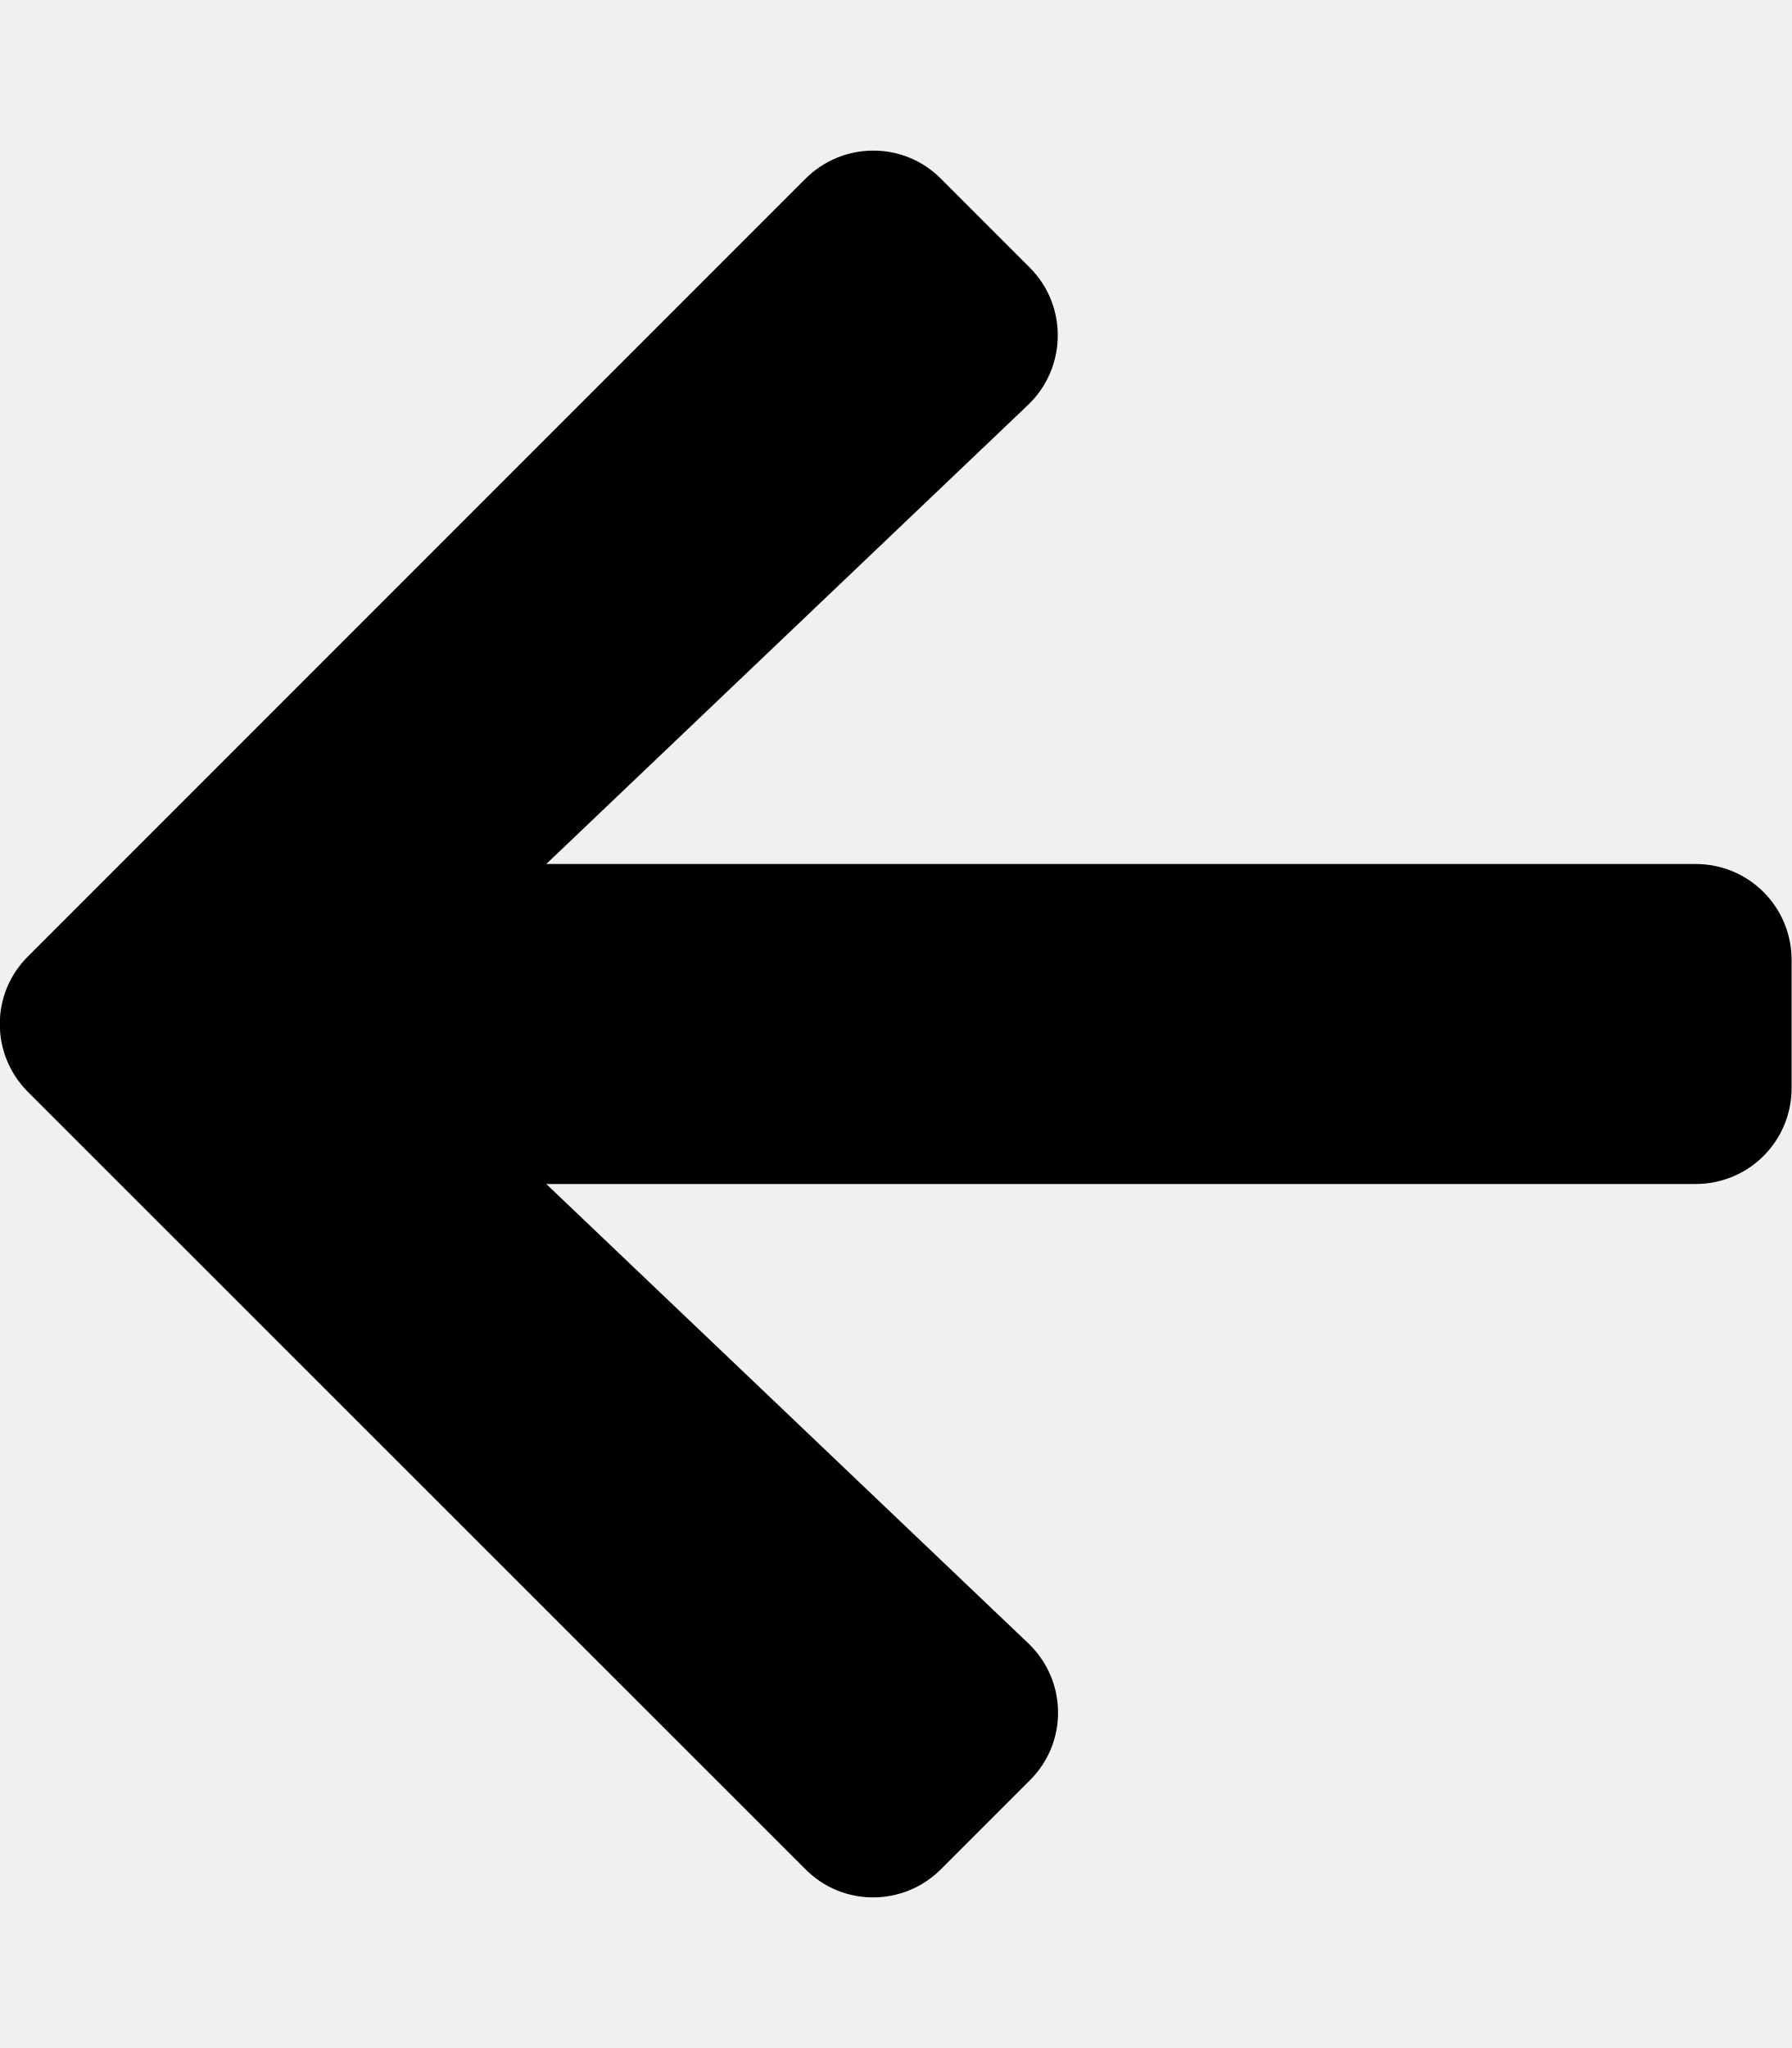
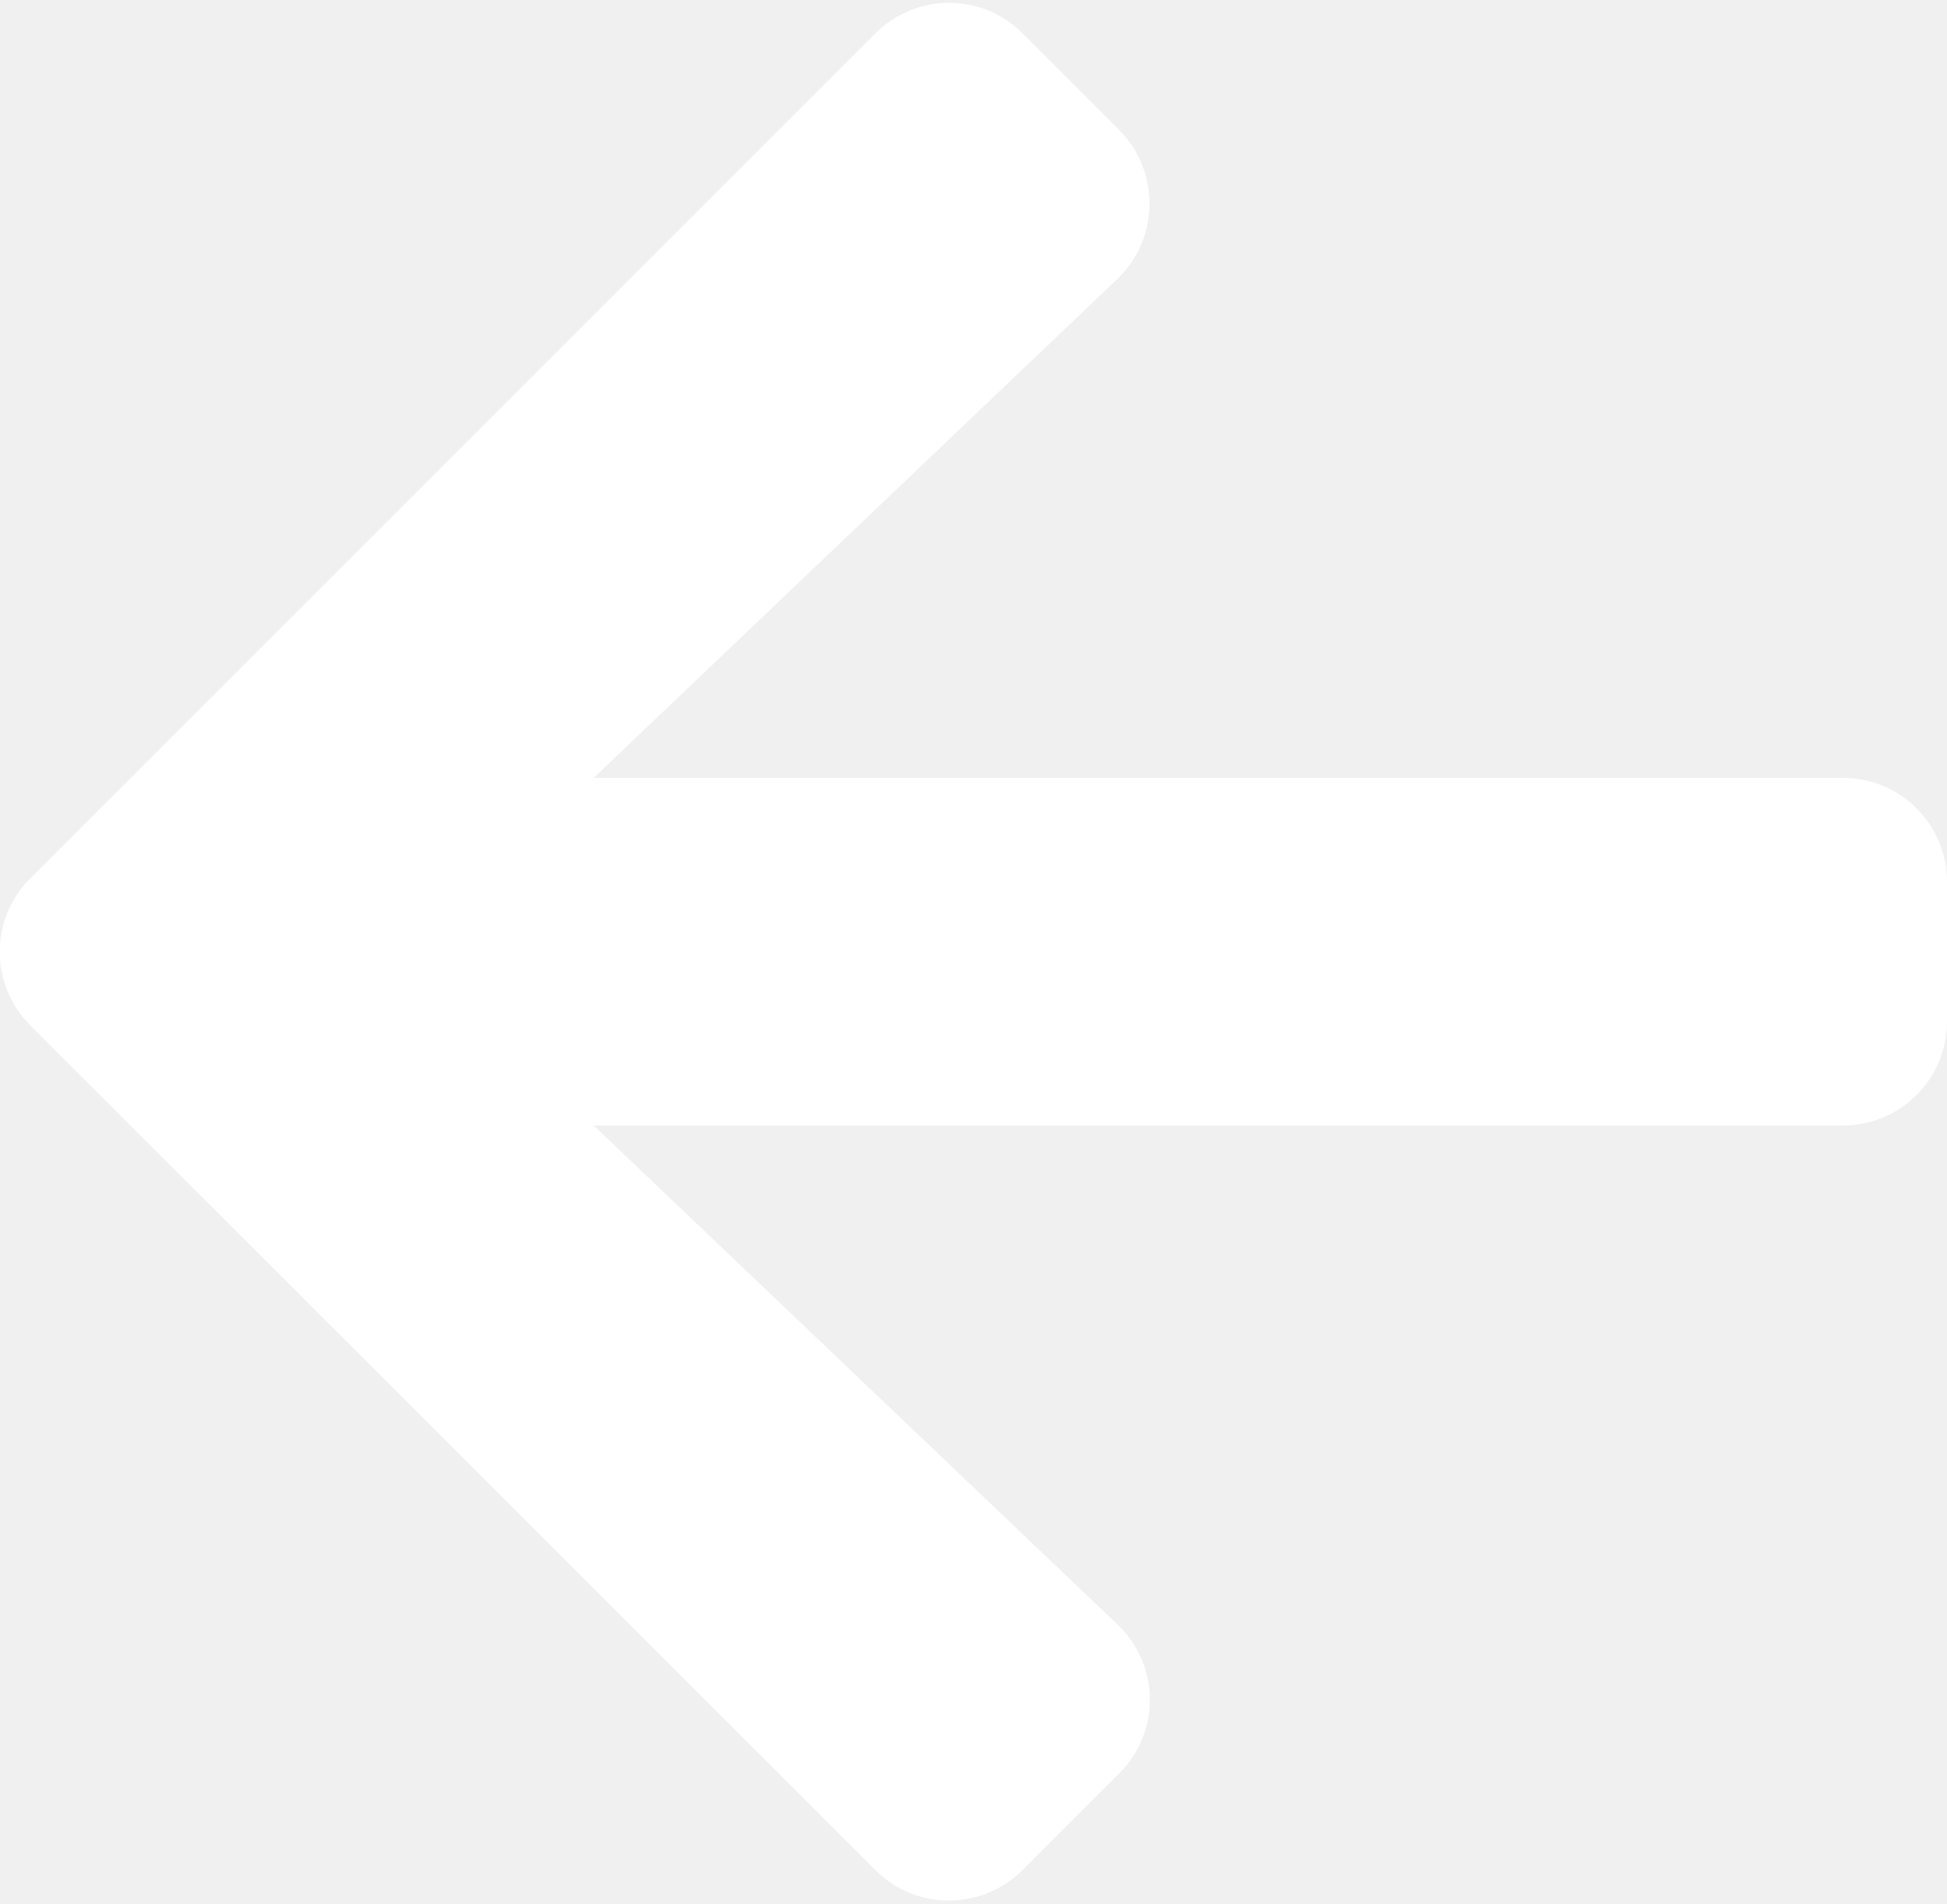
- <svg xmlns="http://www.w3.org/2000/svg" aria-hidden="true" focusable="false" data-prefix="fas" data-icon="arrow-left" class="svg-inline--fa fa-arrow-left fa-w-14" role="img" viewBox="0 0 448 512">
-   <path fill="currentColor" d="M257.5 445.1l-22.2 22.2c-9.4 9.4-24.6 9.4-33.9 0L7 273c-9.4-9.4-9.4-24.6 0-33.9L201.4 44.7c9.4-9.4 24.6-9.4 33.9 0l22.2 22.2c9.5 9.5 9.3 25-.4 34.3L136.6 216H424c13.3 0 24 10.7 24 24v32c0 13.3-10.7 24-24 24H136.6l120.5 114.8c9.8 9.3 10 24.8.4 34.3z" />
+ <svg xmlns="http://www.w3.org/2000/svg" width="448" height="438" viewBox="0 0 448 438" fill="none">
+   <path d="M257.5 408.1L235.3 430.3C225.9 439.7 210.7 439.7 201.4 430.3L7 236C-2.4 226.6 -2.4 211.4 7 202.1L201.4 7.7C210.8 -1.7 226 -1.7 235.3 7.7L257.5 29.9C267 39.4 266.8 54.9 257.1 64.2L136.6 179H424C437.3 179 448 189.7 448 203V235C448 248.3 437.3 259 424 259H136.6L257.1 373.8C266.9 383.1 267.1 398.6 257.5 408.1Z" fill="white" />
</svg>
